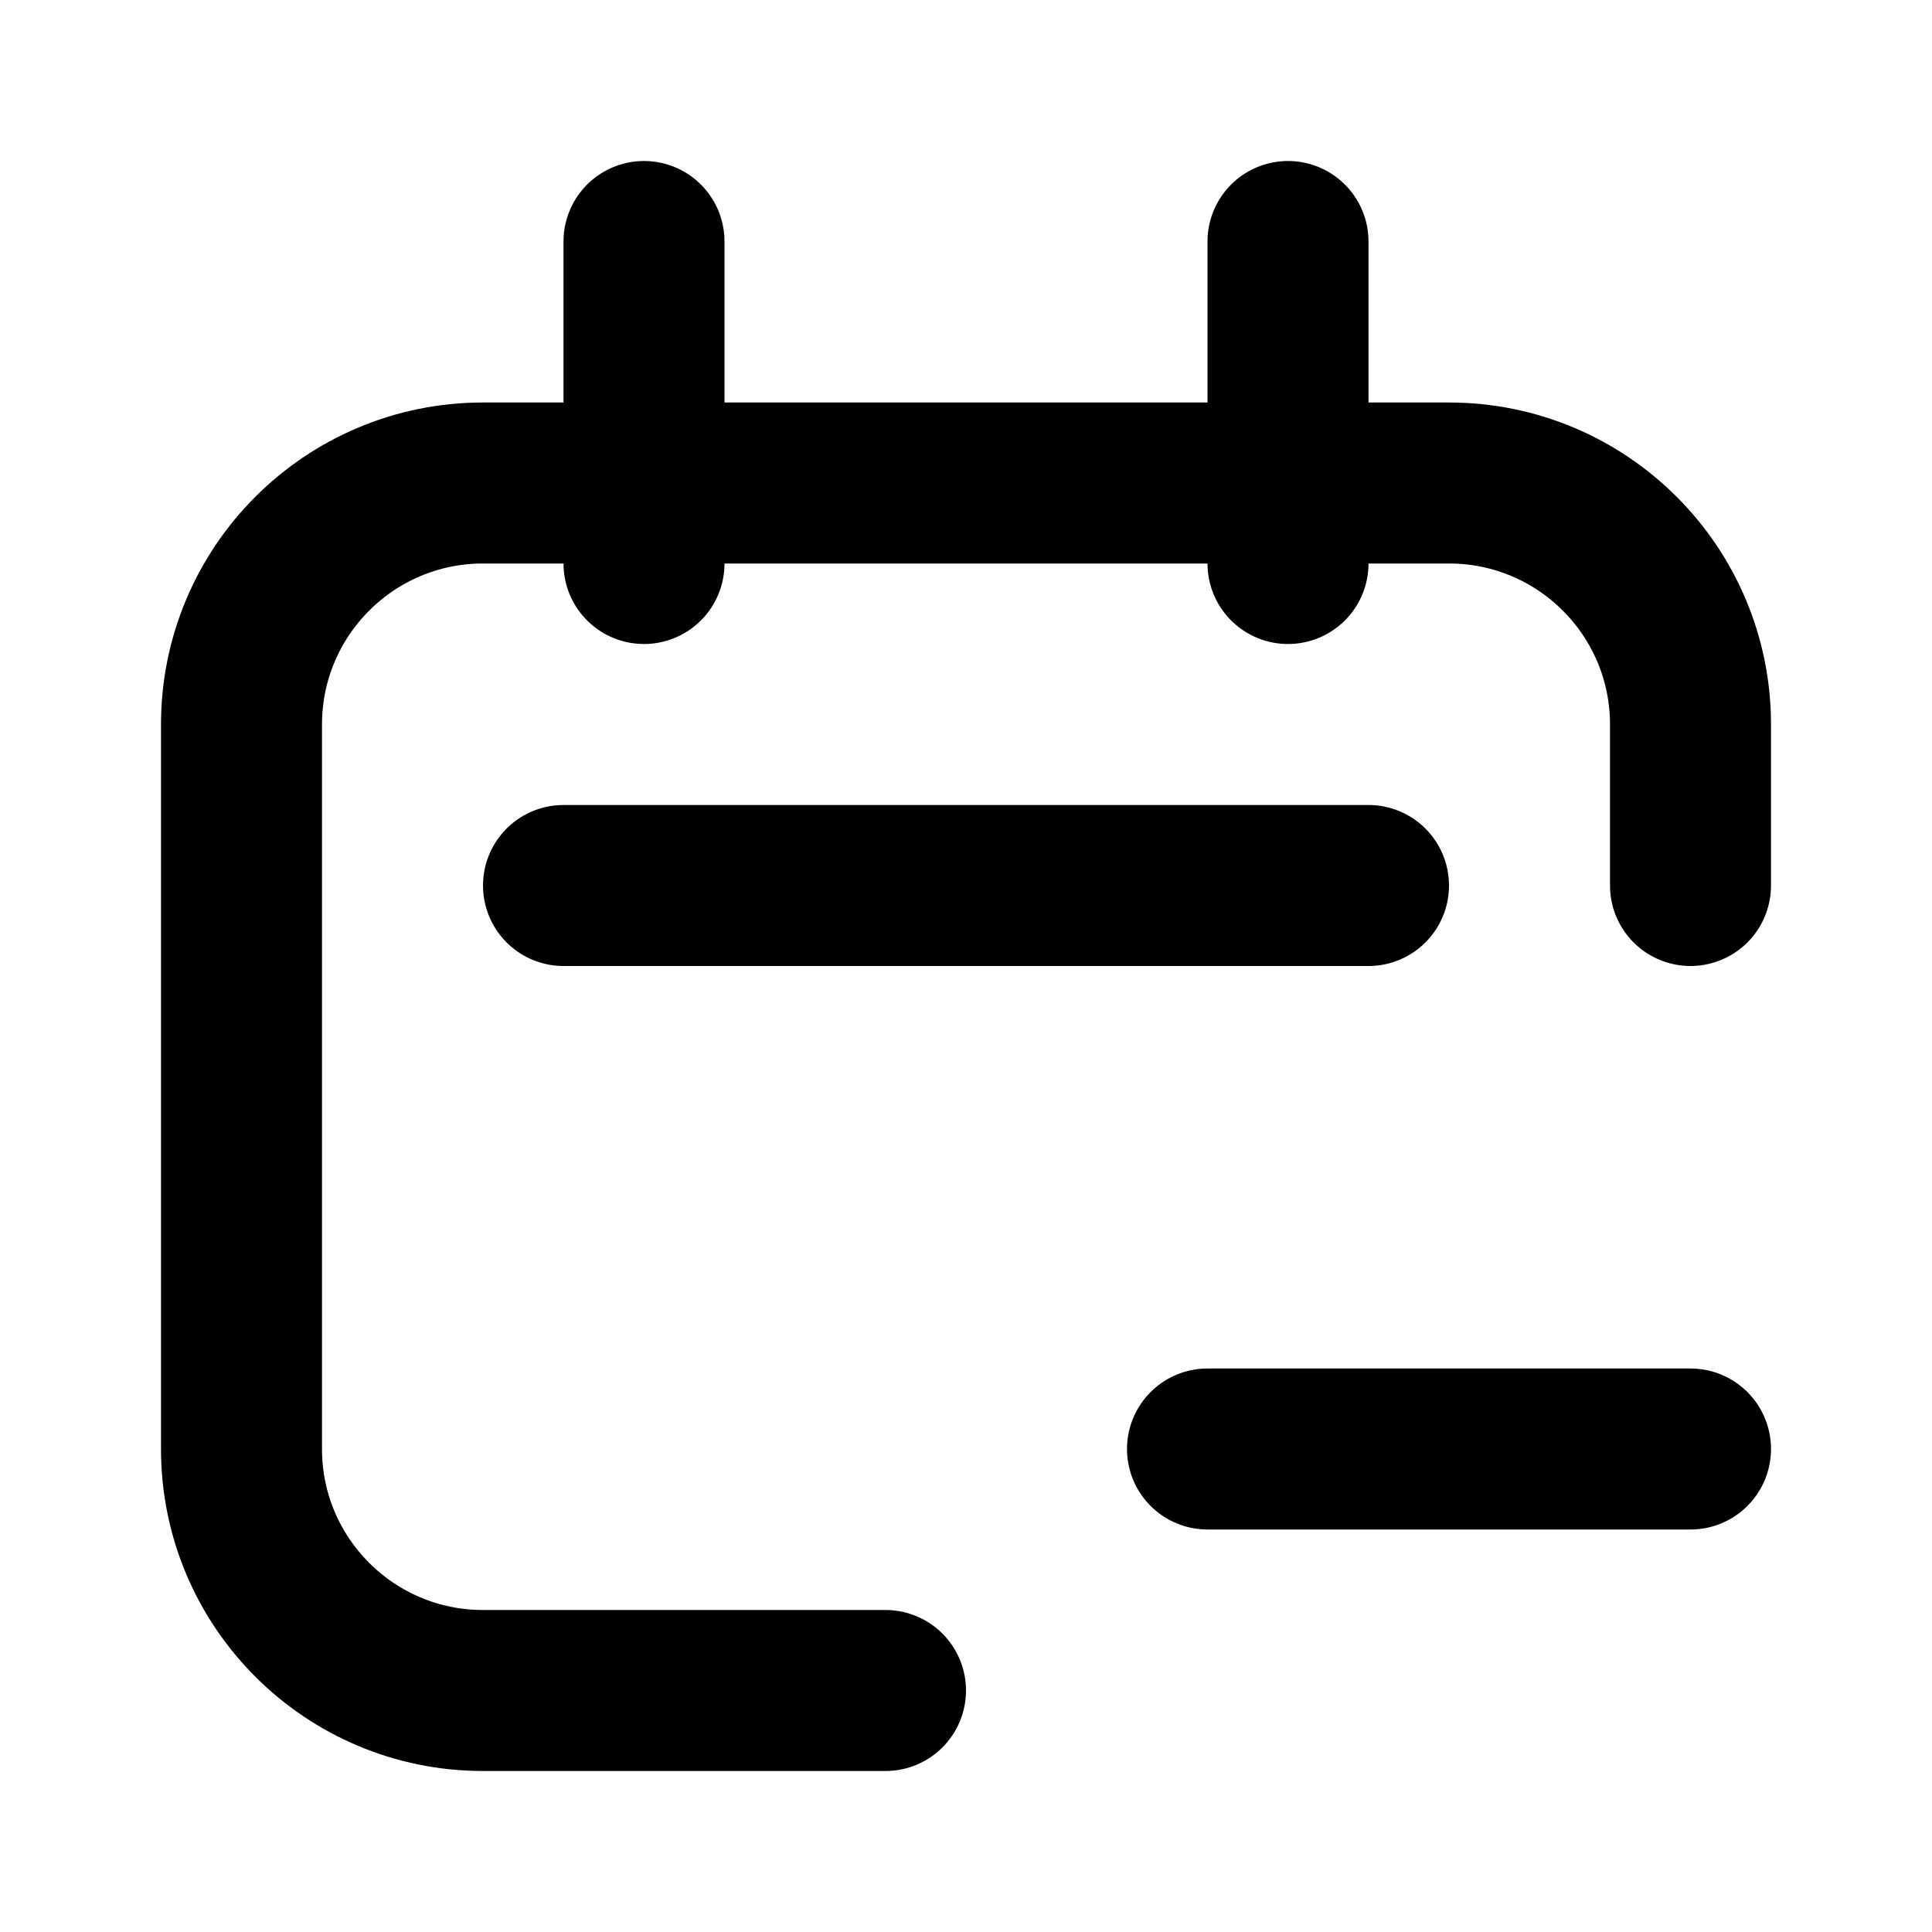
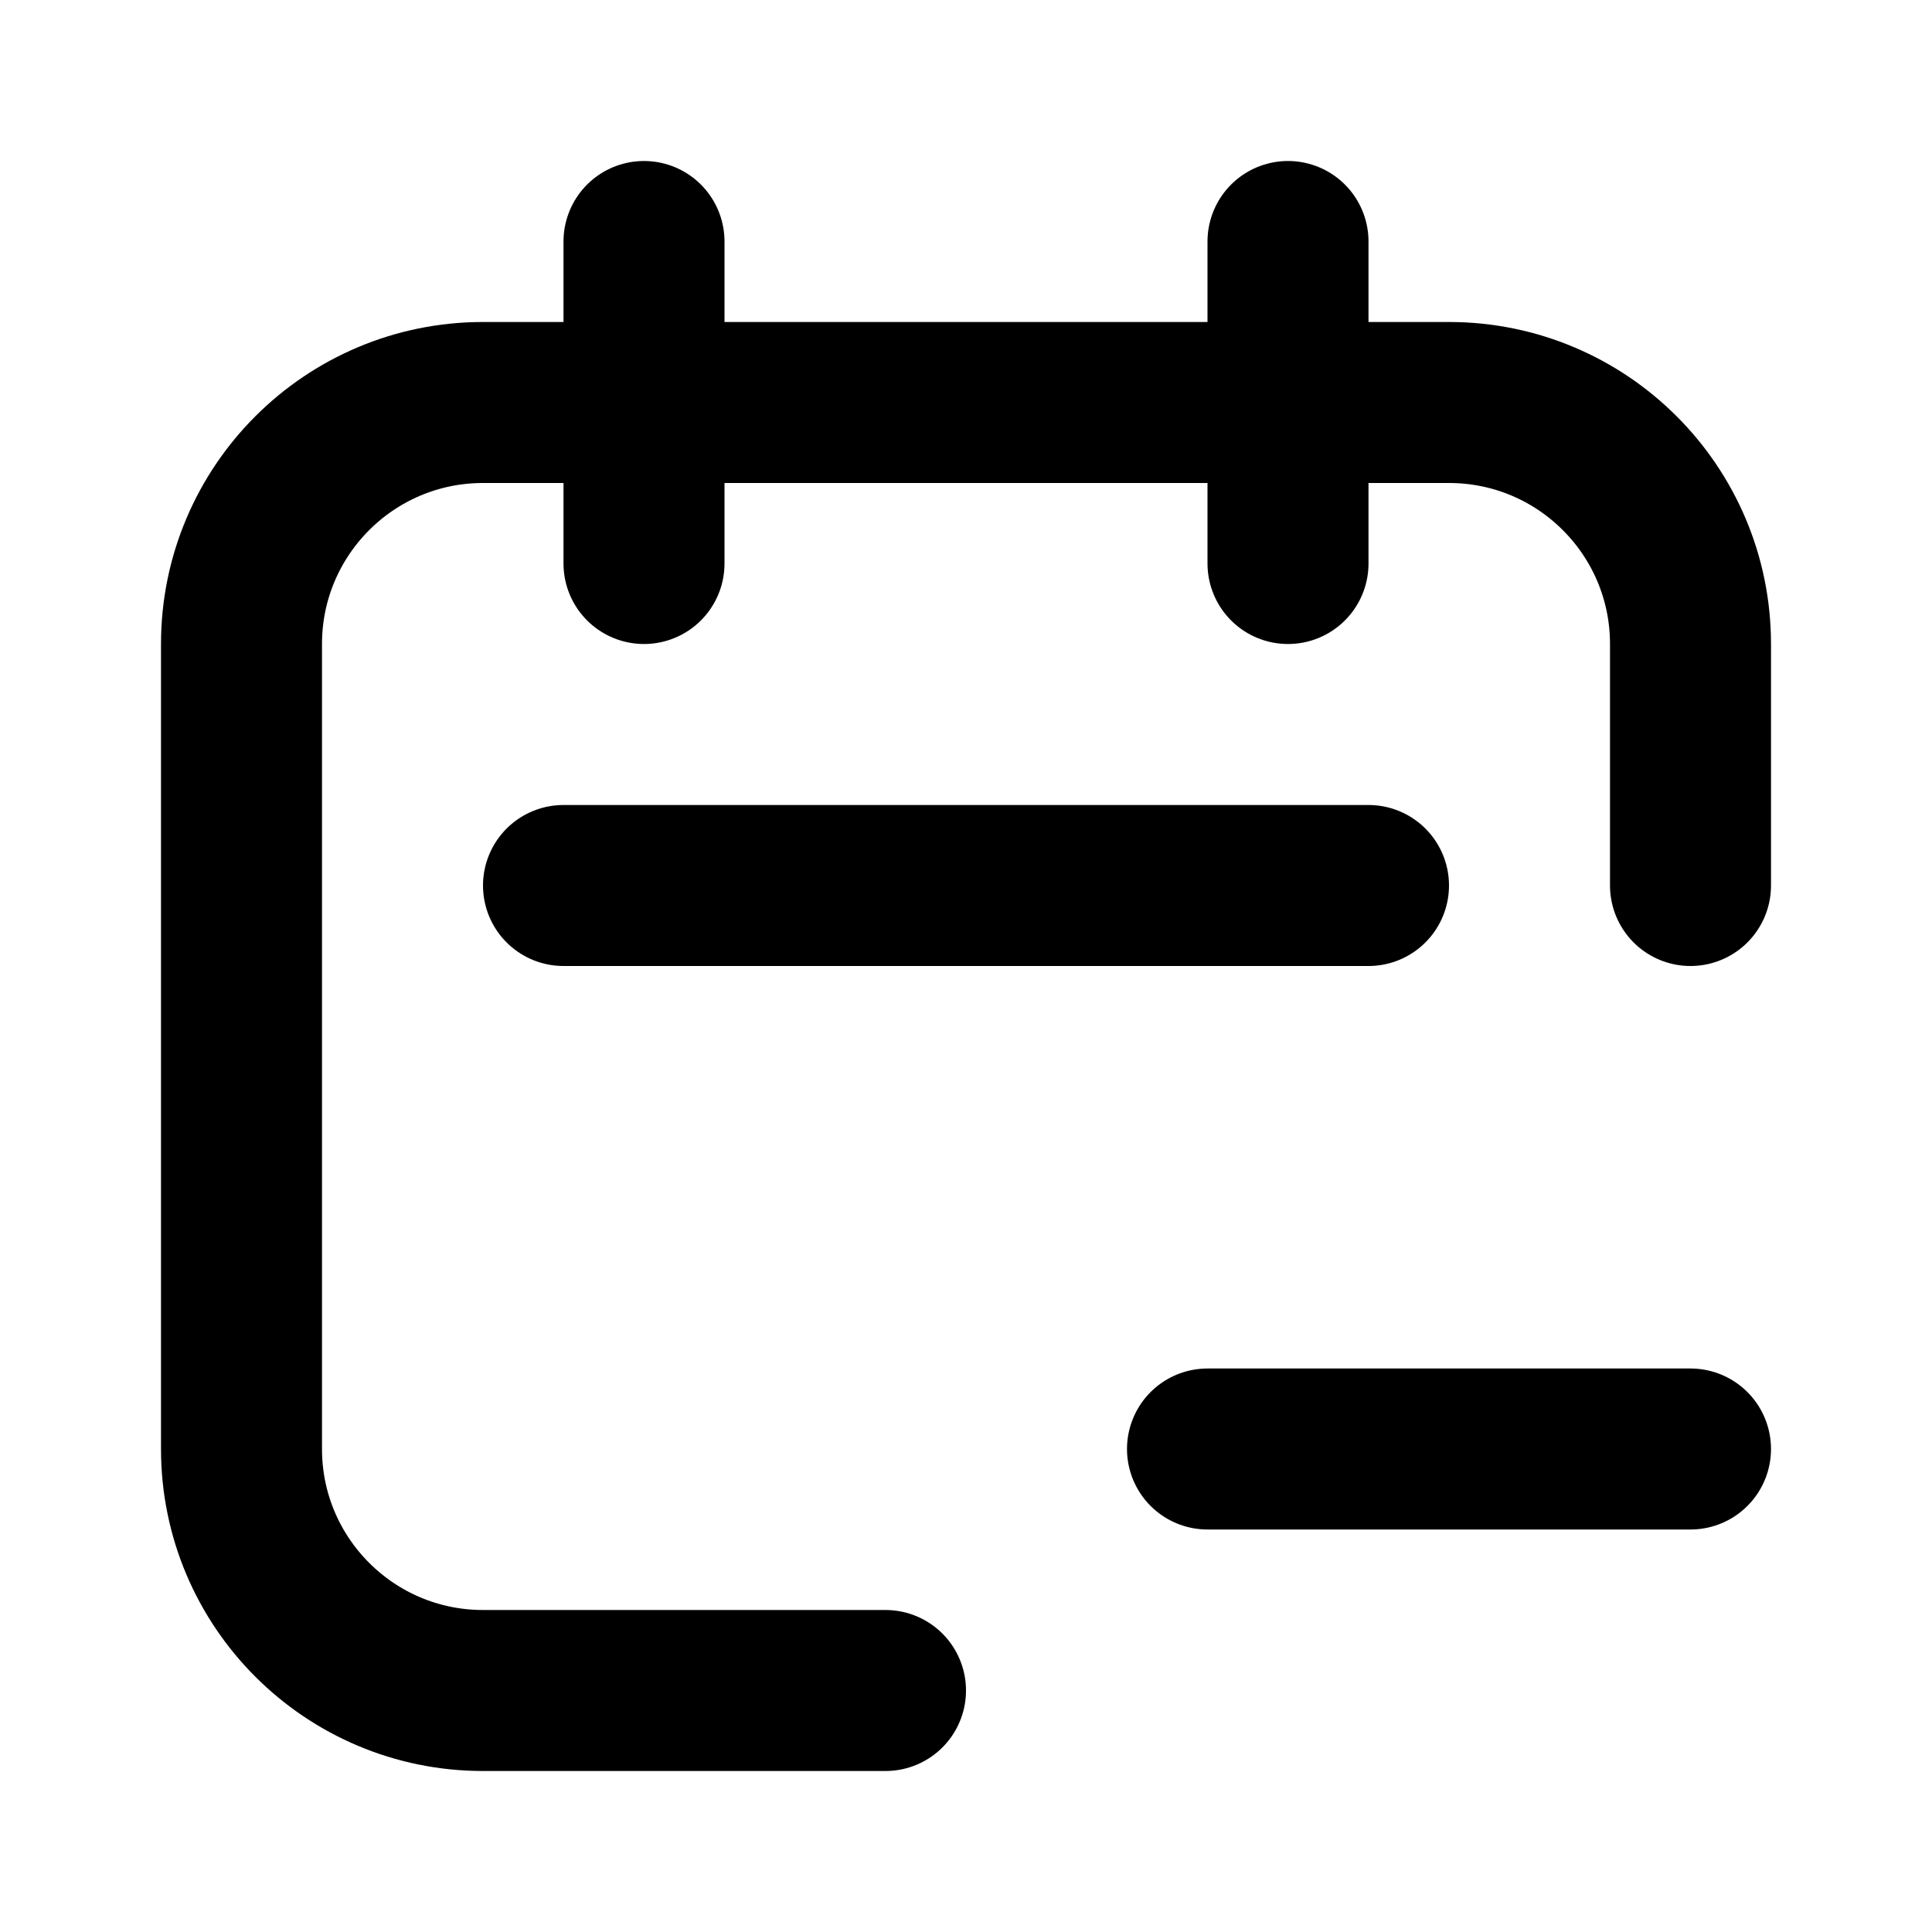
<svg xmlns="http://www.w3.org/2000/svg" width="24" height="24" fill="none" stroke="currentColor" stroke-linecap="round" stroke-linejoin="round" stroke-width="2" aria-hidden="true" viewBox="0 0 24 24">
-   <path d="M11 21H6a3 3 0 0 1-3-3V9a3 3 0 0 1 3-3h12a3 3 0 0 1 3 3v2M7 11h10M8 3v4m8-4v4m-1 11h6" />
+   <path d="M11 21H6a3 3 0 0 1-3-3V8a3 3 0 0 1 3-3h12a3 3 0 0 1 3 3v3M7 11h10M8 3v4m8-4v4m-1 11h6" />
</svg>
